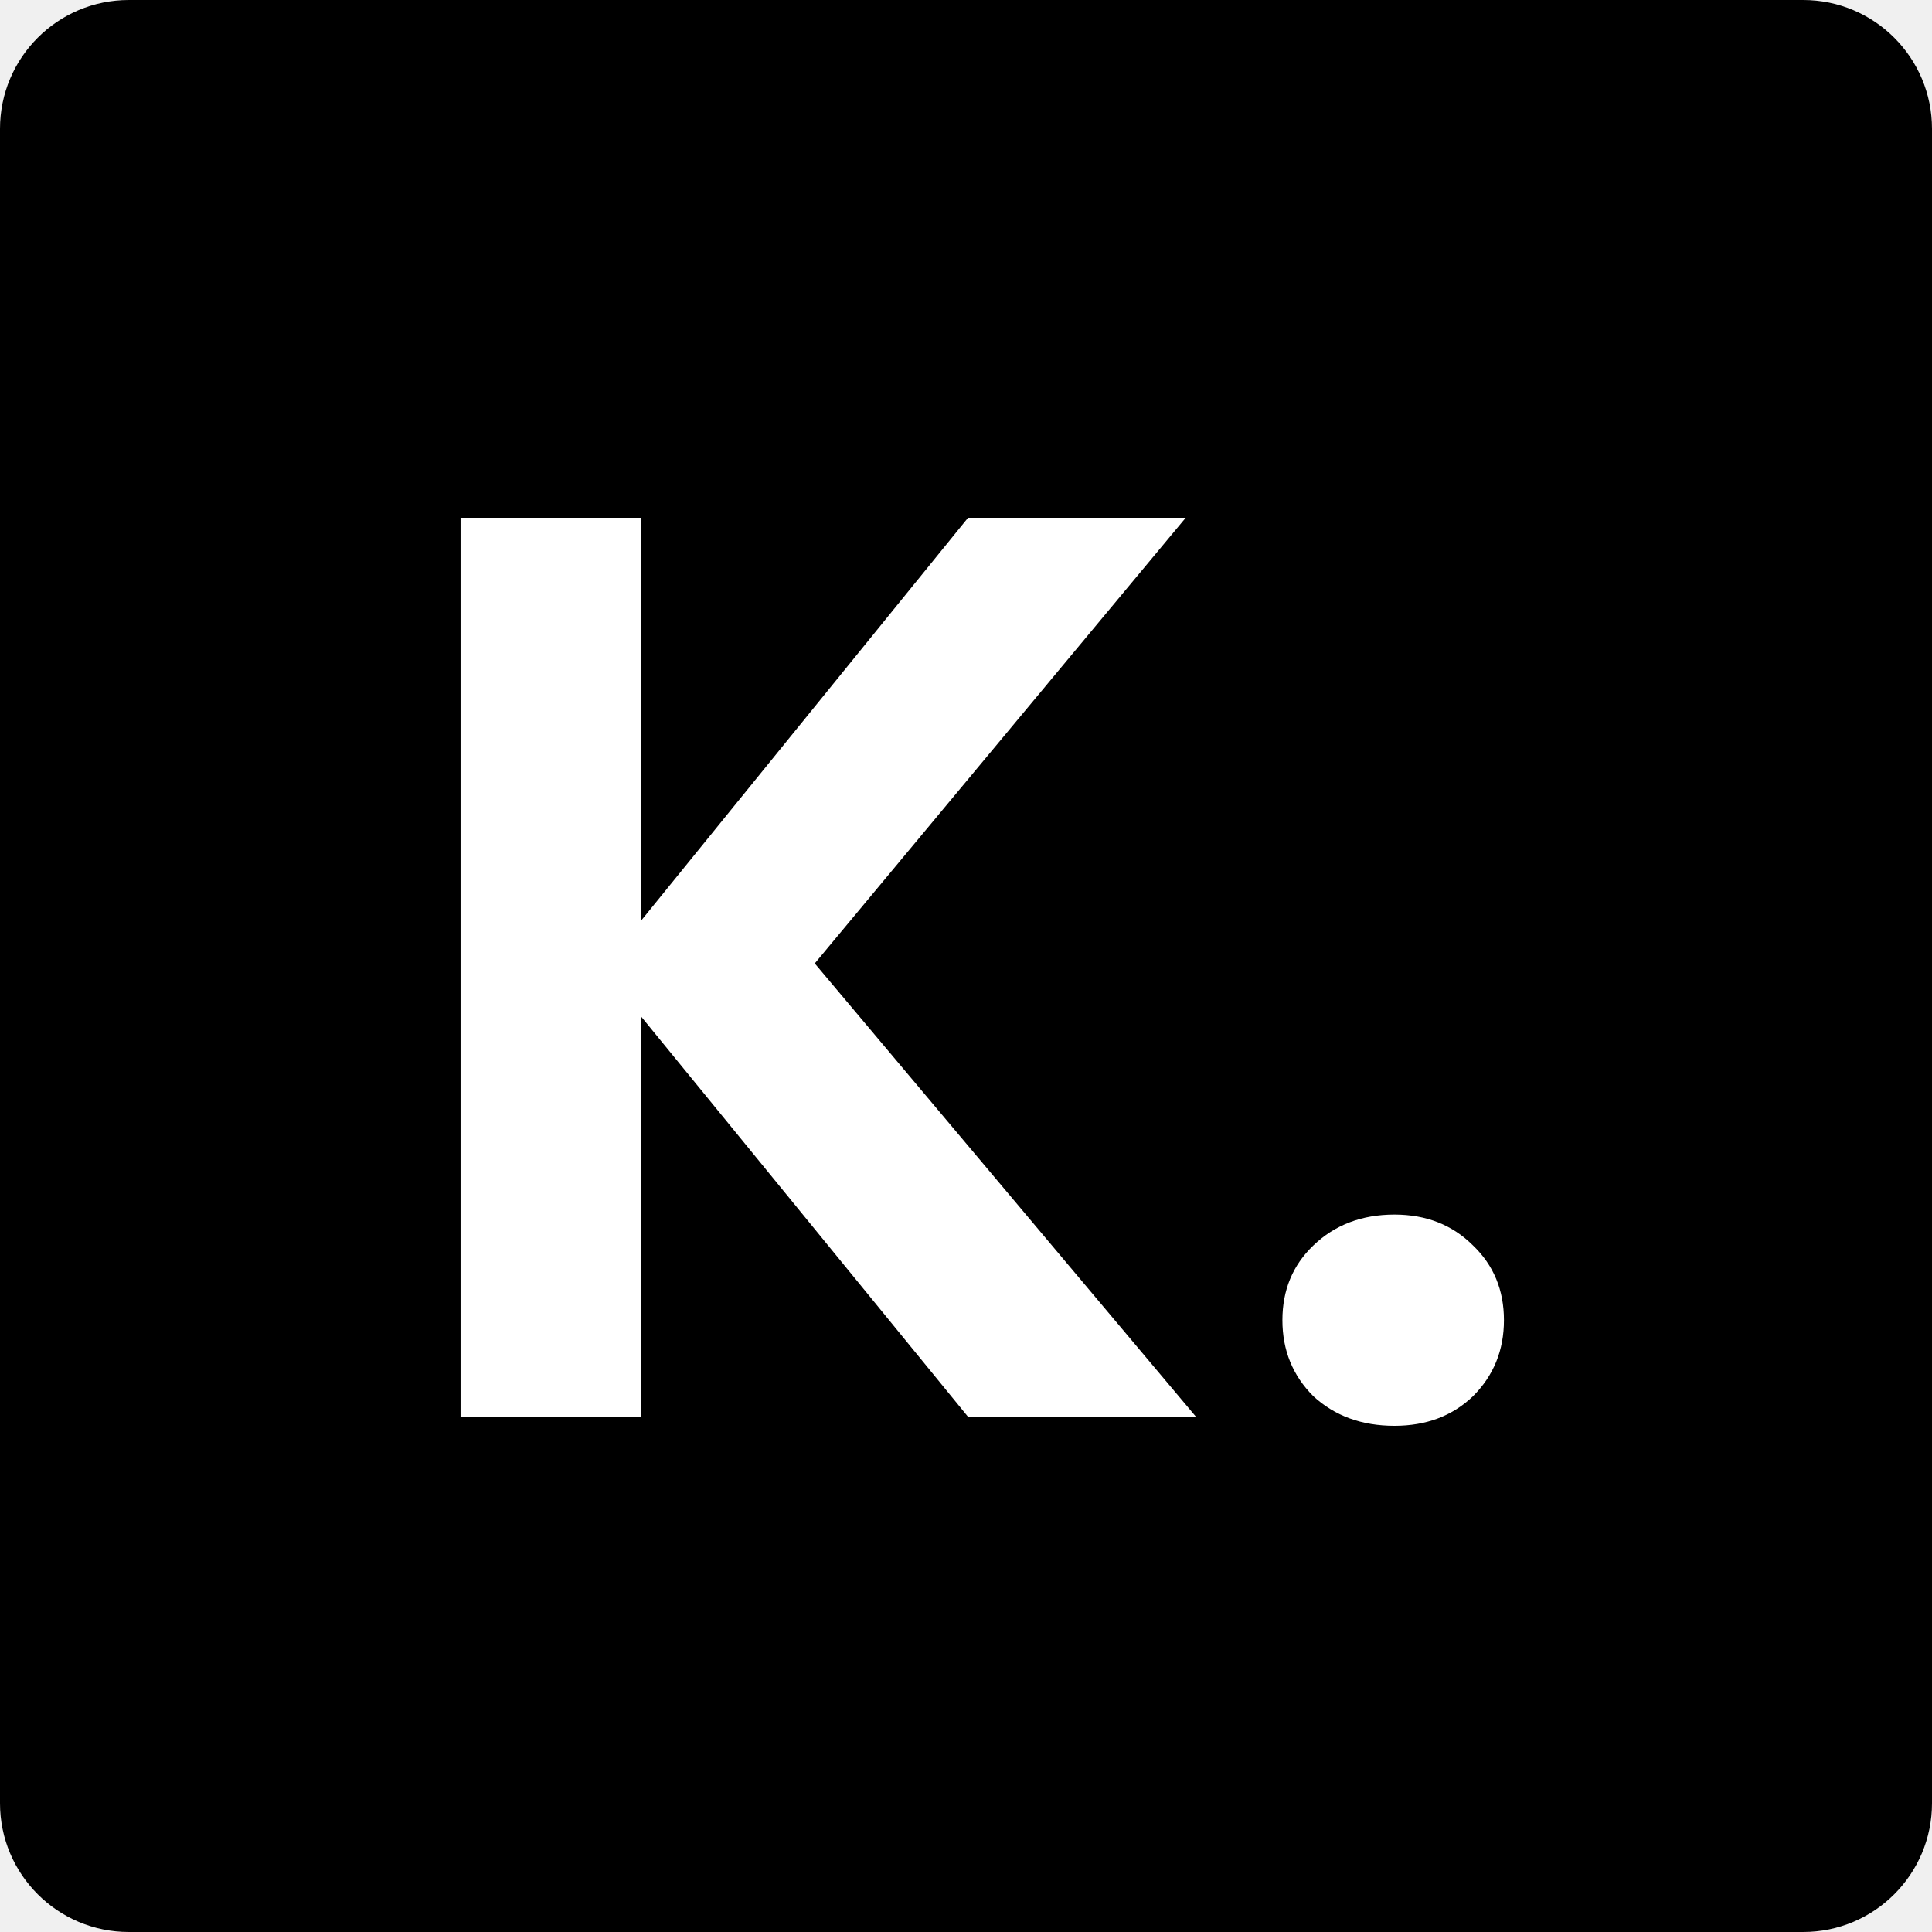
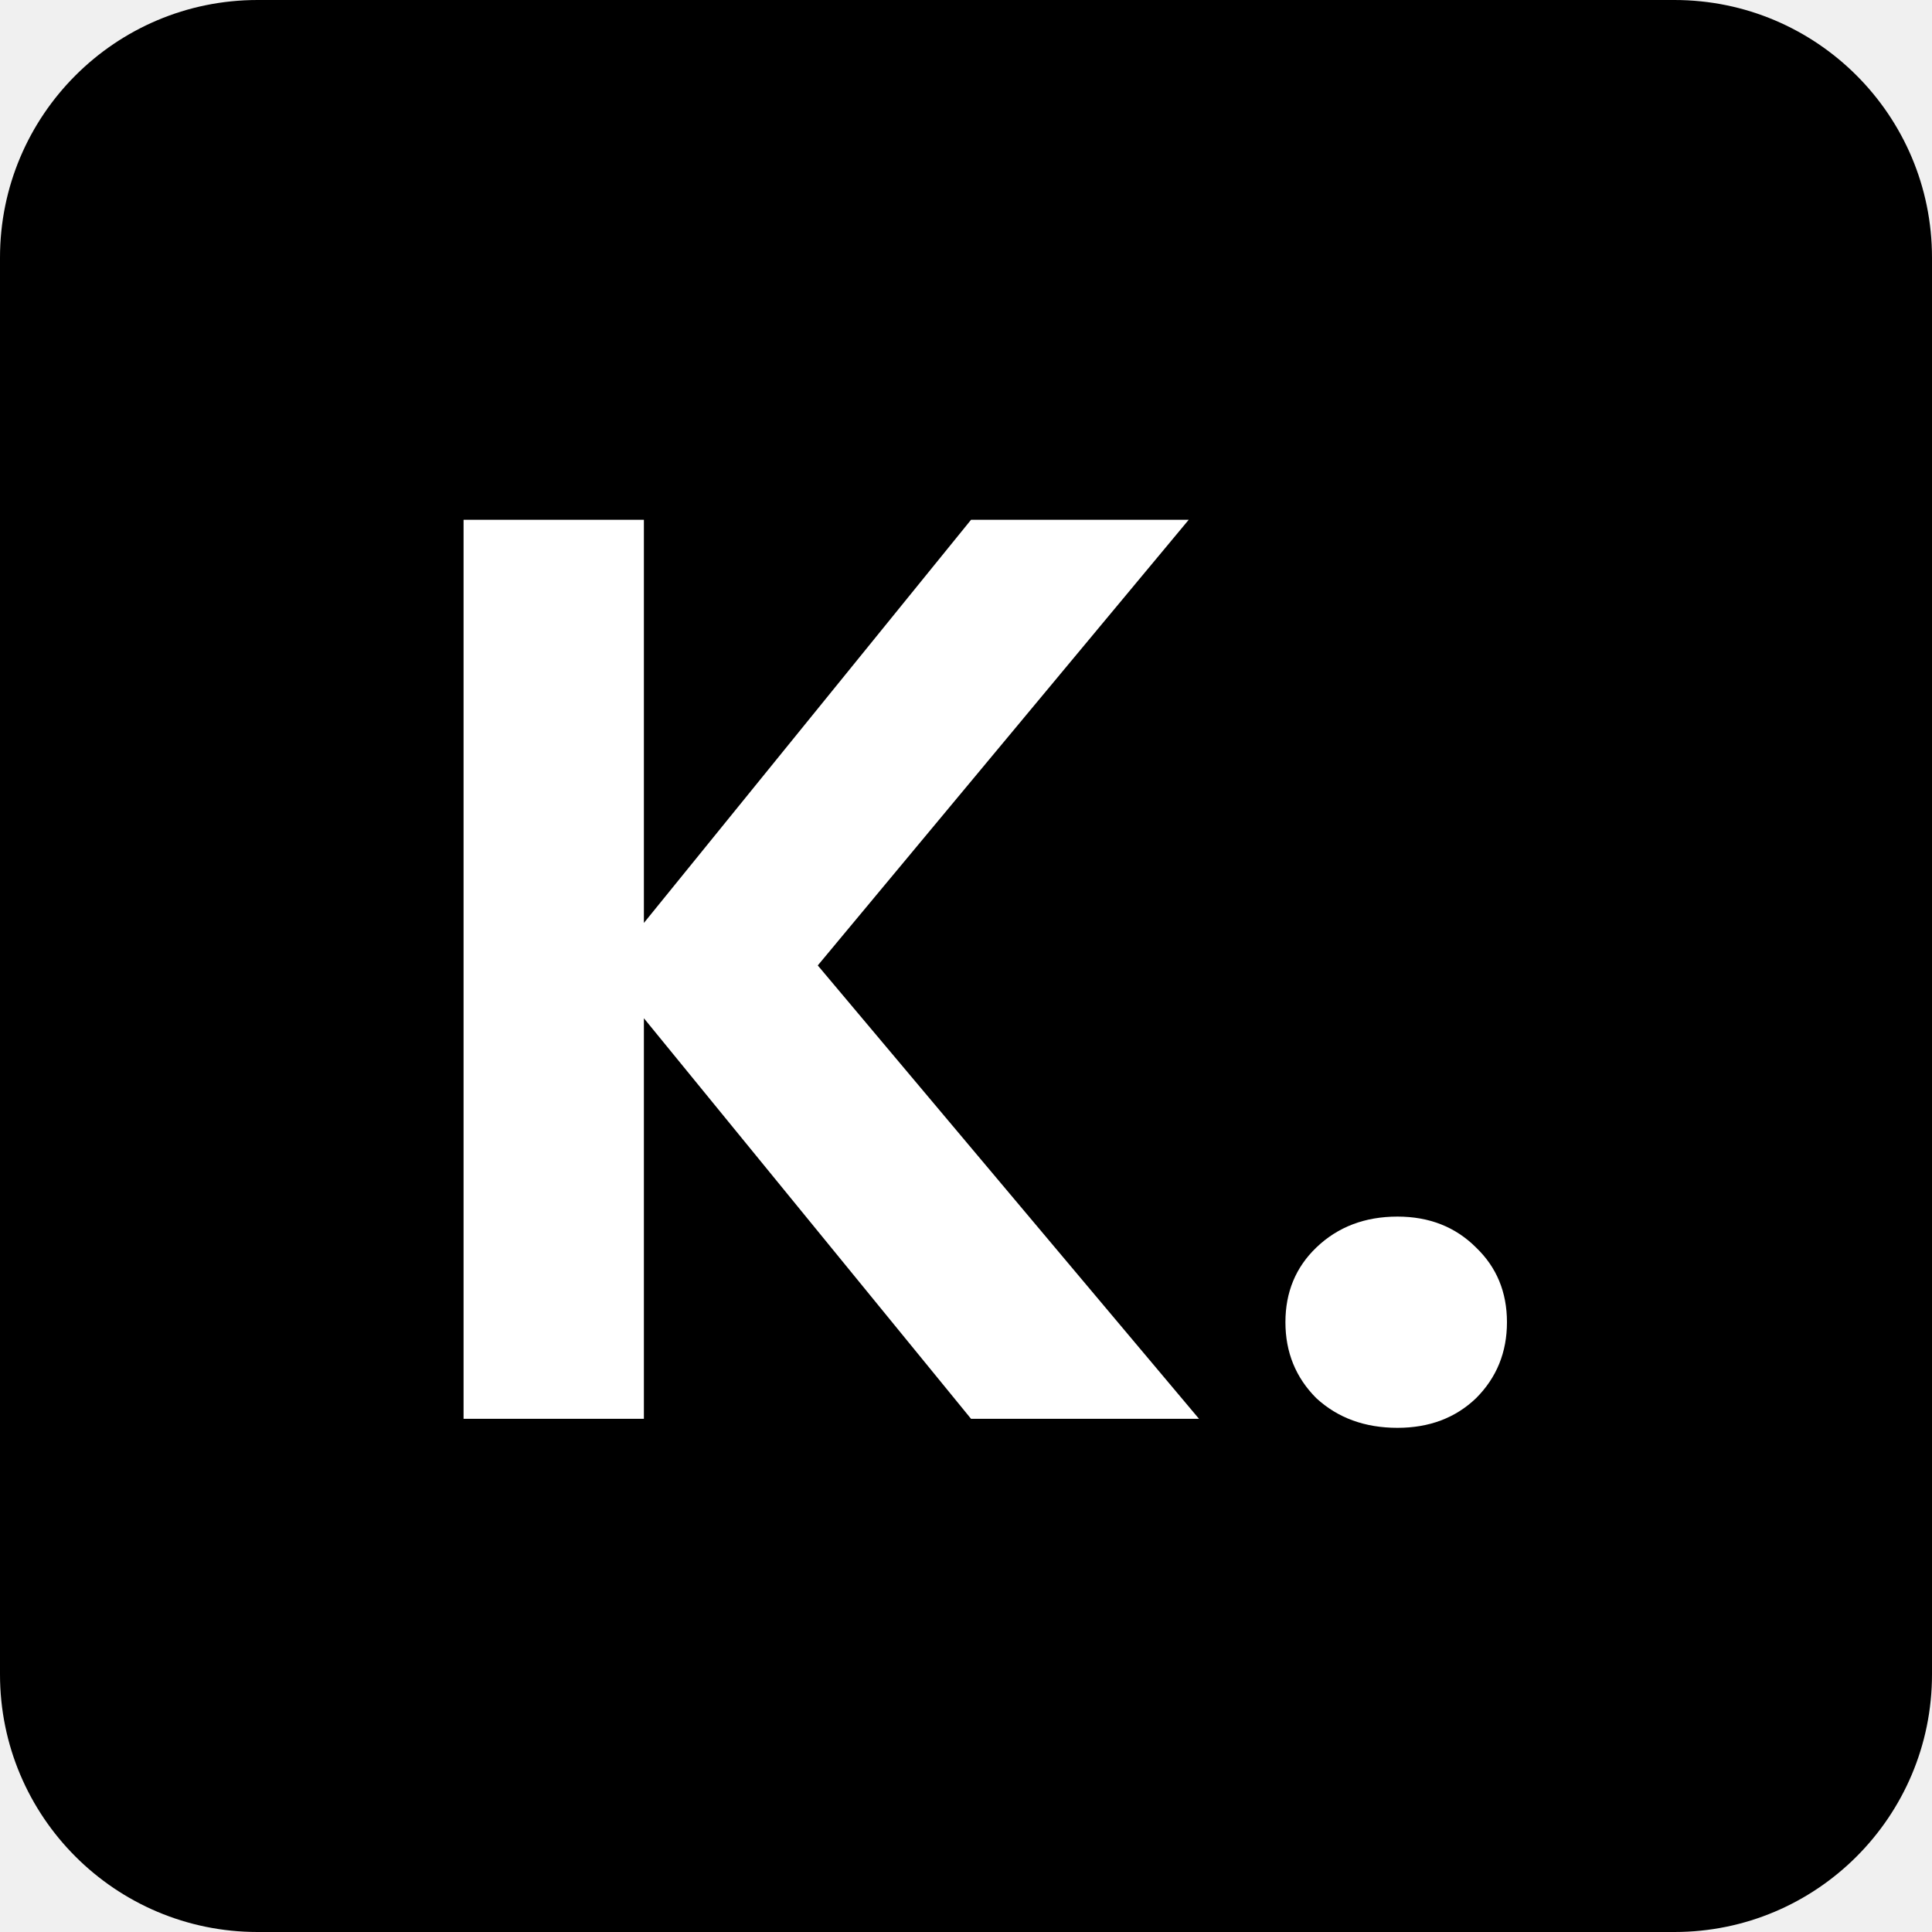
- <svg xmlns="http://www.w3.org/2000/svg" width="120" height="120" viewBox="0 0 120 120" fill="none">
-   <rect width="120" height="120" rx="8" fill="black" />
-   <path d="M60.126 88L39.806 63.12V88H28.606V32.16H39.806V57.2L60.126 32.16H73.646L50.606 59.84L74.286 88H60.126ZM86.613 88.56C84.586 88.56 82.906 87.947 81.573 86.72C80.293 85.44 79.653 83.867 79.653 82C79.653 80.133 80.293 78.587 81.573 77.36C82.906 76.08 84.586 75.44 86.613 75.44C88.586 75.44 90.213 76.08 91.493 77.36C92.773 78.587 93.413 80.133 93.413 82C93.413 83.867 92.773 85.44 91.493 86.72C90.213 87.947 88.586 88.56 86.613 88.56Z" fill="white" />
+ <svg xmlns="http://www.w3.org/2000/svg" width="192" height="192" viewBox="0 0 192 192" fill="none">
+   <rect width="192" height="192" rx="25.6" fill="black" />
+   <path d="M96.501 141L63.989 101.192V141H46.069V51.656H63.989V91.72L96.501 51.656H118.133L81.269 95.944L119.157 141H96.501ZM138.88 141.896C135.638 141.896 132.95 140.915 130.816 138.952C128.768 136.904 127.744 134.387 127.744 131.4C127.744 128.413 128.768 125.939 130.816 123.976C132.95 121.928 135.638 120.904 138.88 120.904C142.038 120.904 144.64 121.928 146.688 123.976C148.736 125.939 149.76 128.413 149.76 131.4C149.76 134.387 148.736 136.904 146.688 138.952C144.64 140.915 142.038 141.896 138.88 141.896Z" fill="white" />
</svg>
